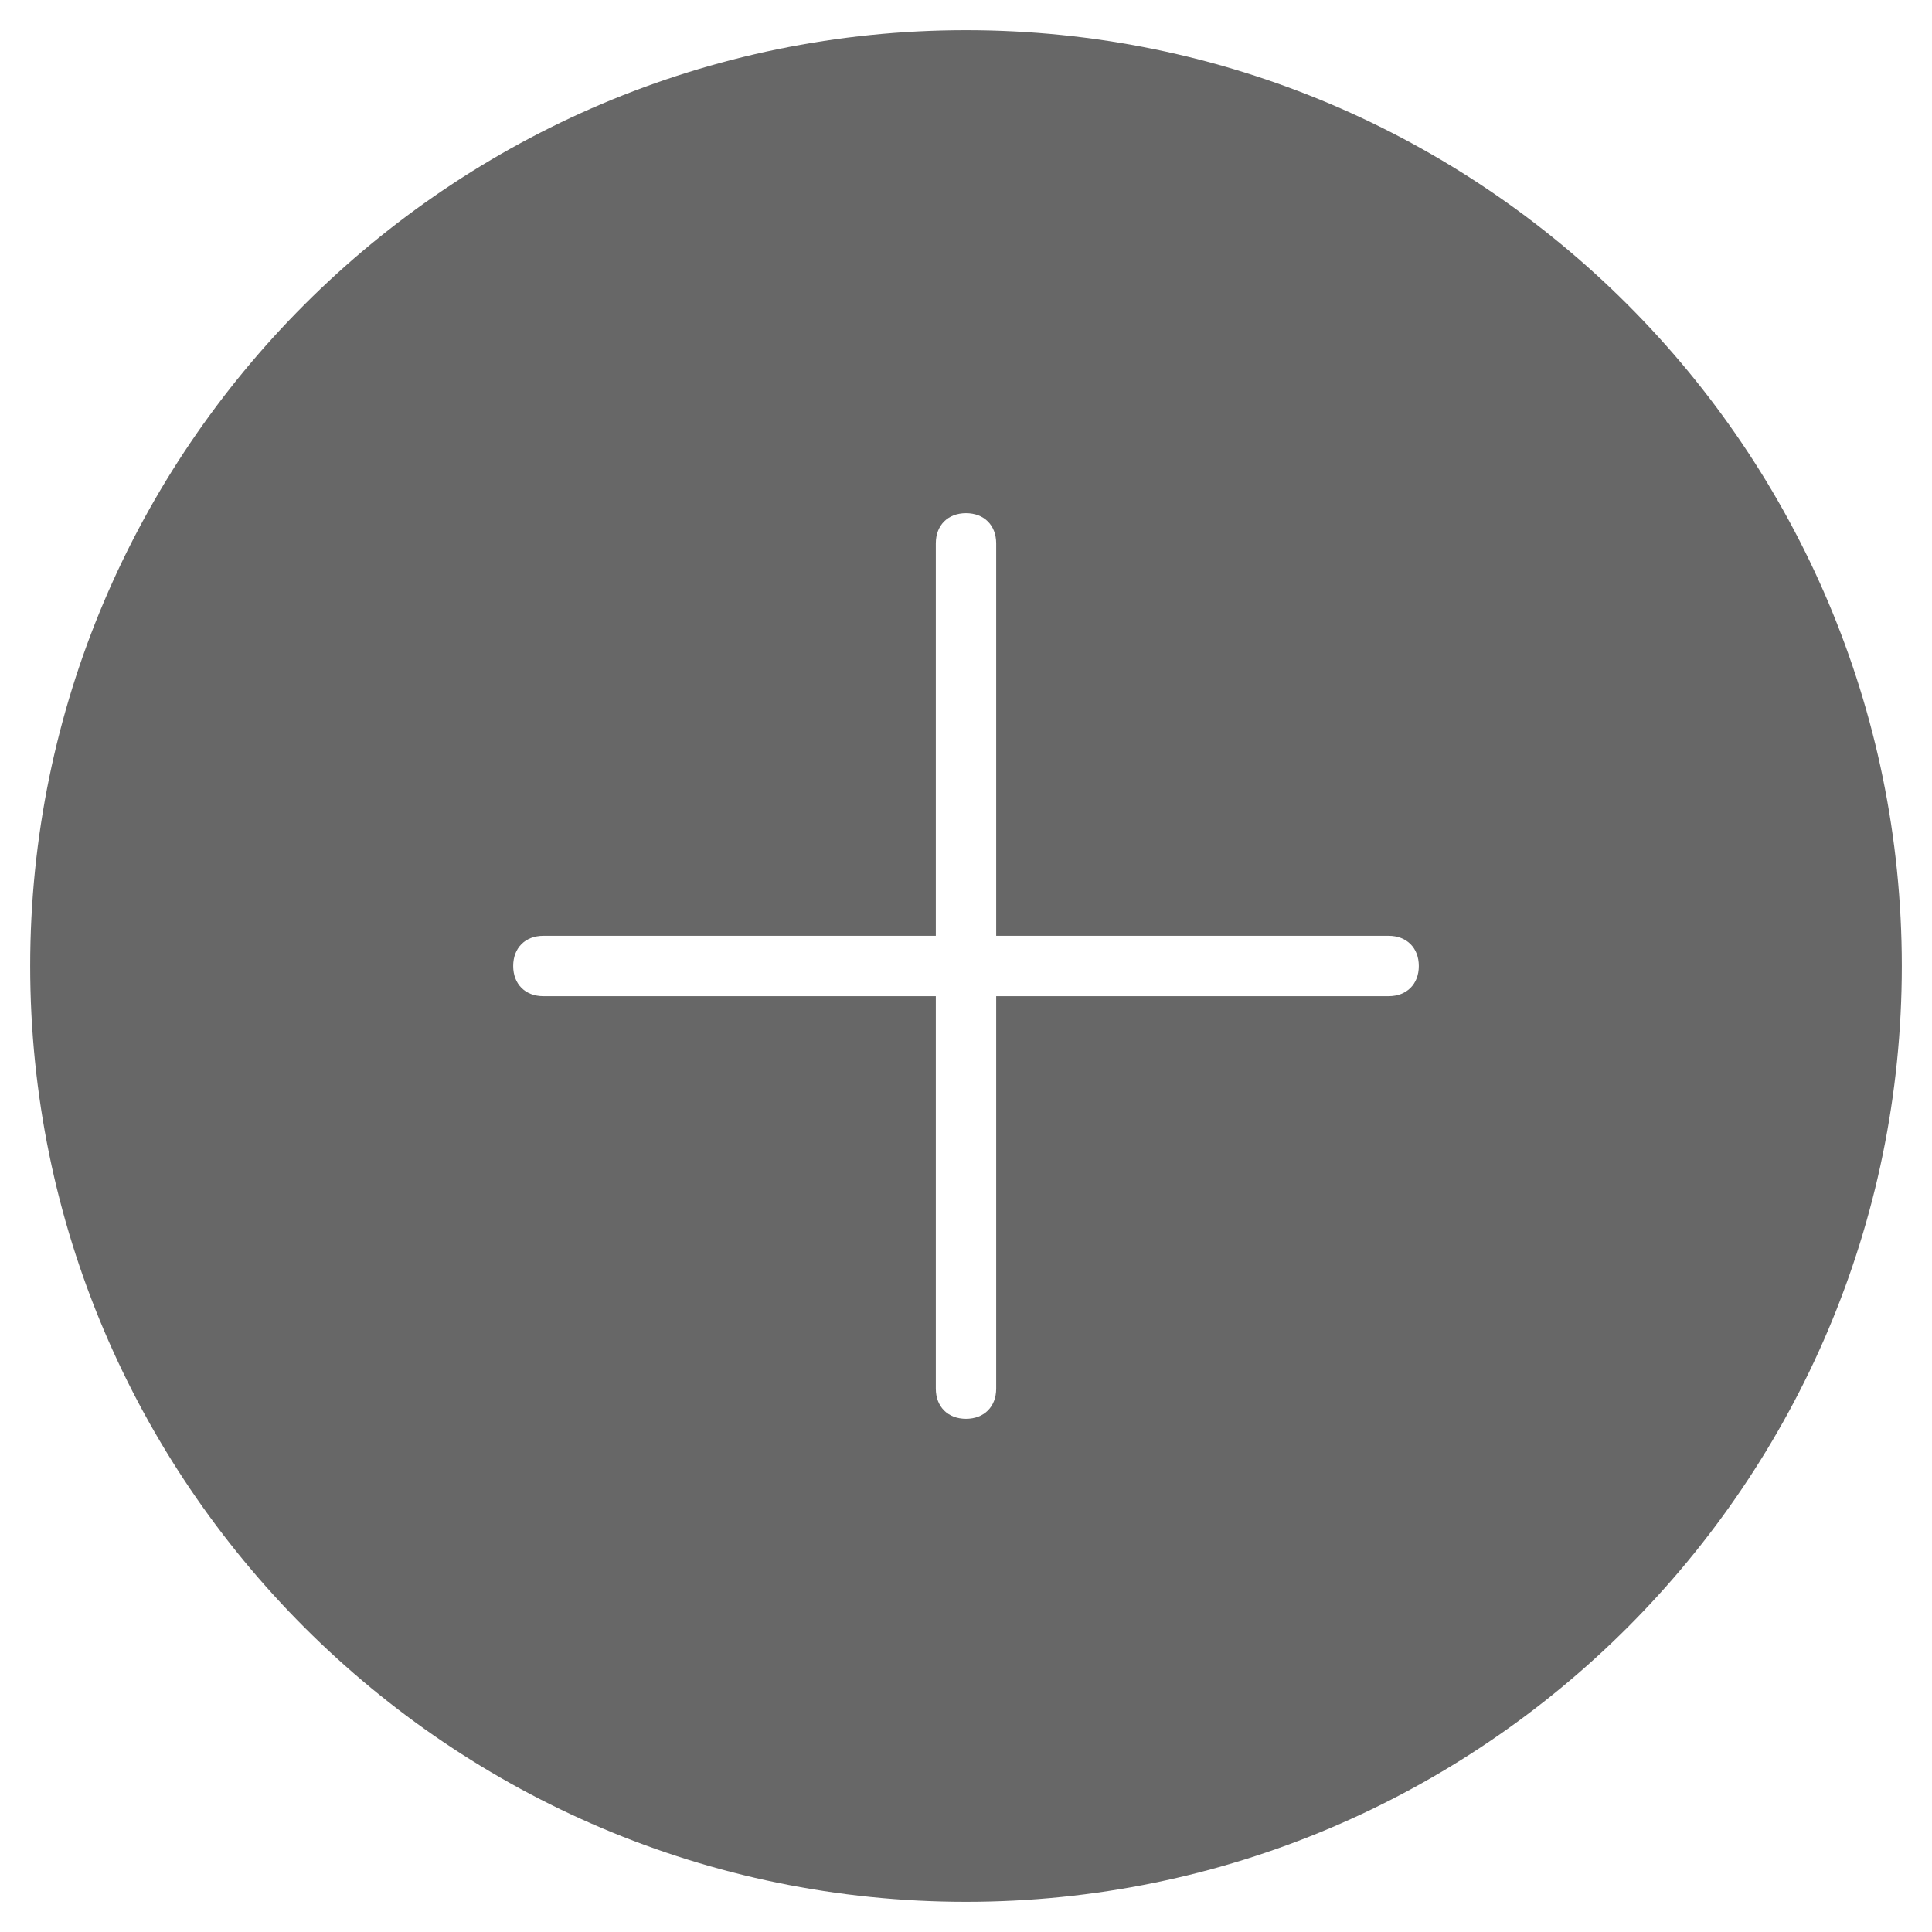
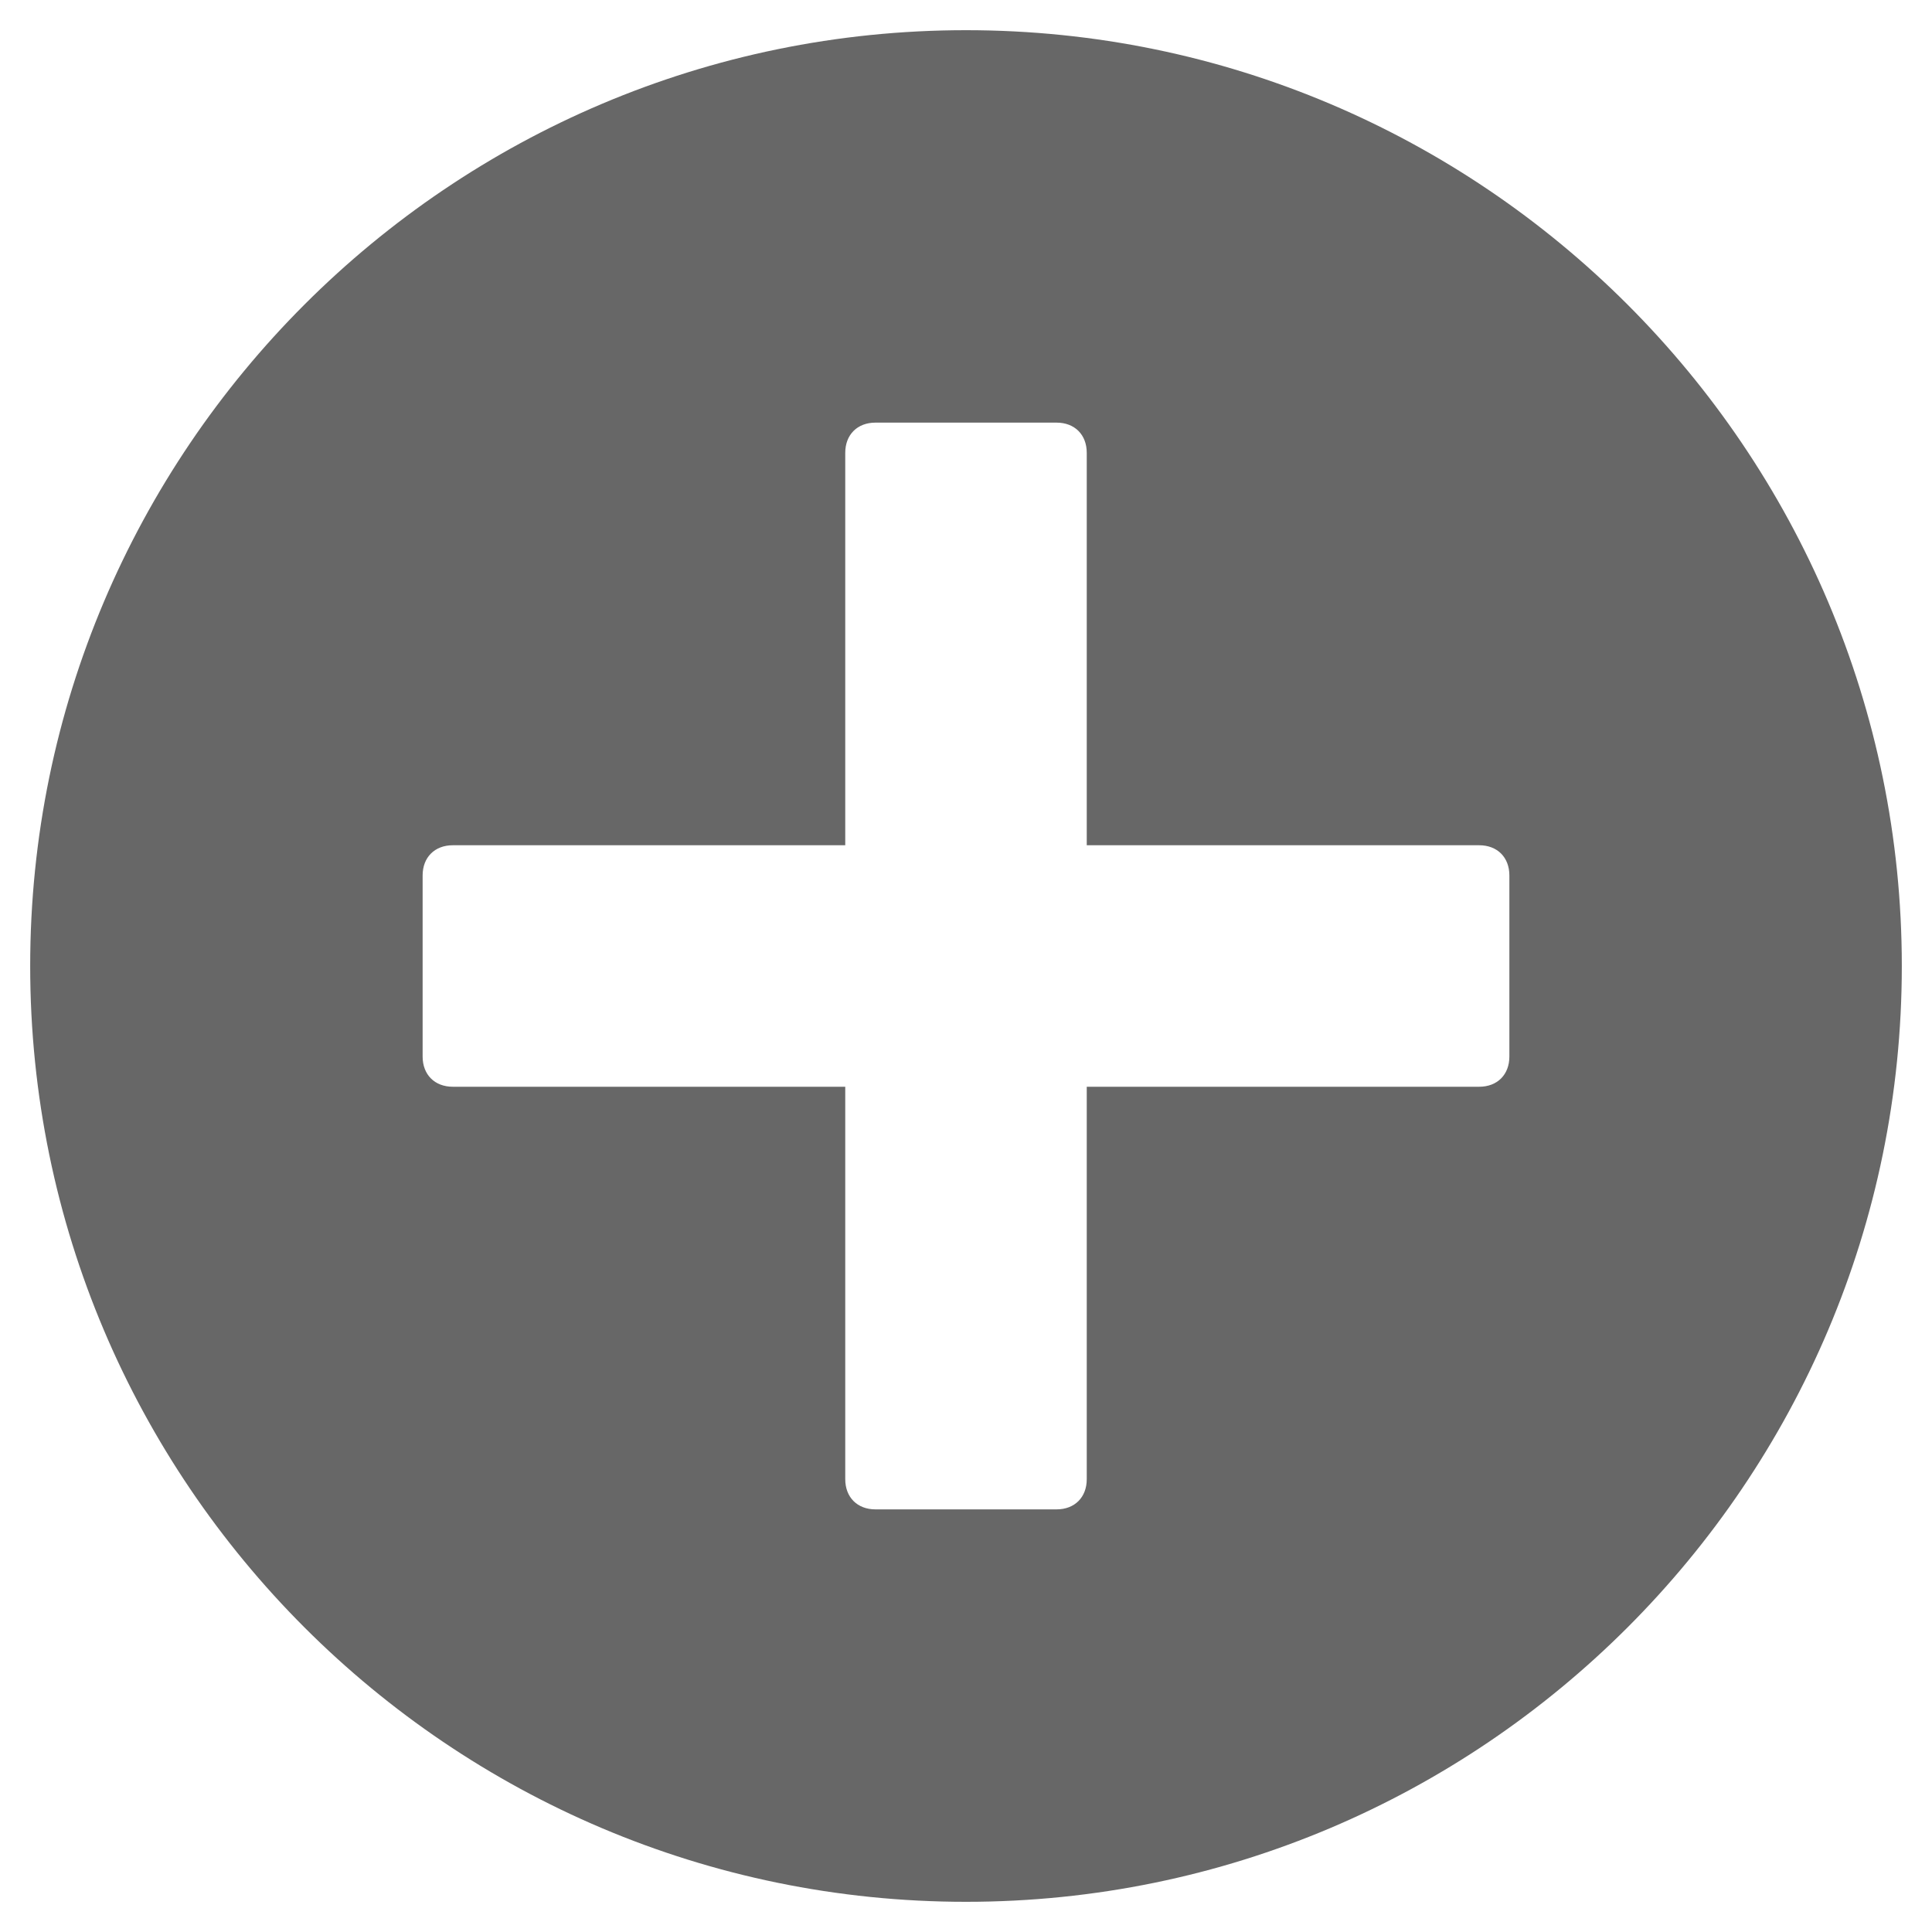
<svg xmlns="http://www.w3.org/2000/svg" viewBox="0 0 64 64" width="64" height="64">
-   <path d="M32 1C14.9 1 1 14.9 1 32s13.9 31 31 31 31-13.9 31-31S49.1 1 32 1zm14 32H33v13c0 .6-.4 1-1 1s-1-.4-1-1V33H18c-.6 0-1-.4-1-1s.4-1 1-1h13V18c0-.6.4-1 1-1s1 .4 1 1v13h13c.6 0 1 .4 1 1s-.4 1-1 1z" class="nc-icon-wrapper" fill="#676767" />
+   <path d="M32 1C14.9 1 1 14.9 1 32s13.9 31 31 31 31-13.9 31-31S49.1 1 32 1zm18 34c0 .6-.4 1-1 1H36v13c0 .6-.4 1-1 1h-6c-.6 0-1-.4-1-1V36H15c-.6 0-1-.4-1-1v-6c0-.6.4-1 1-1h13V15c0-.6.4-1 1-1h6c.6 0 1 .4 1 1v13h13c.6 0 1 .4 1 1v6z" class="nc-icon-wrapper" fill="#676767" />
</svg>
